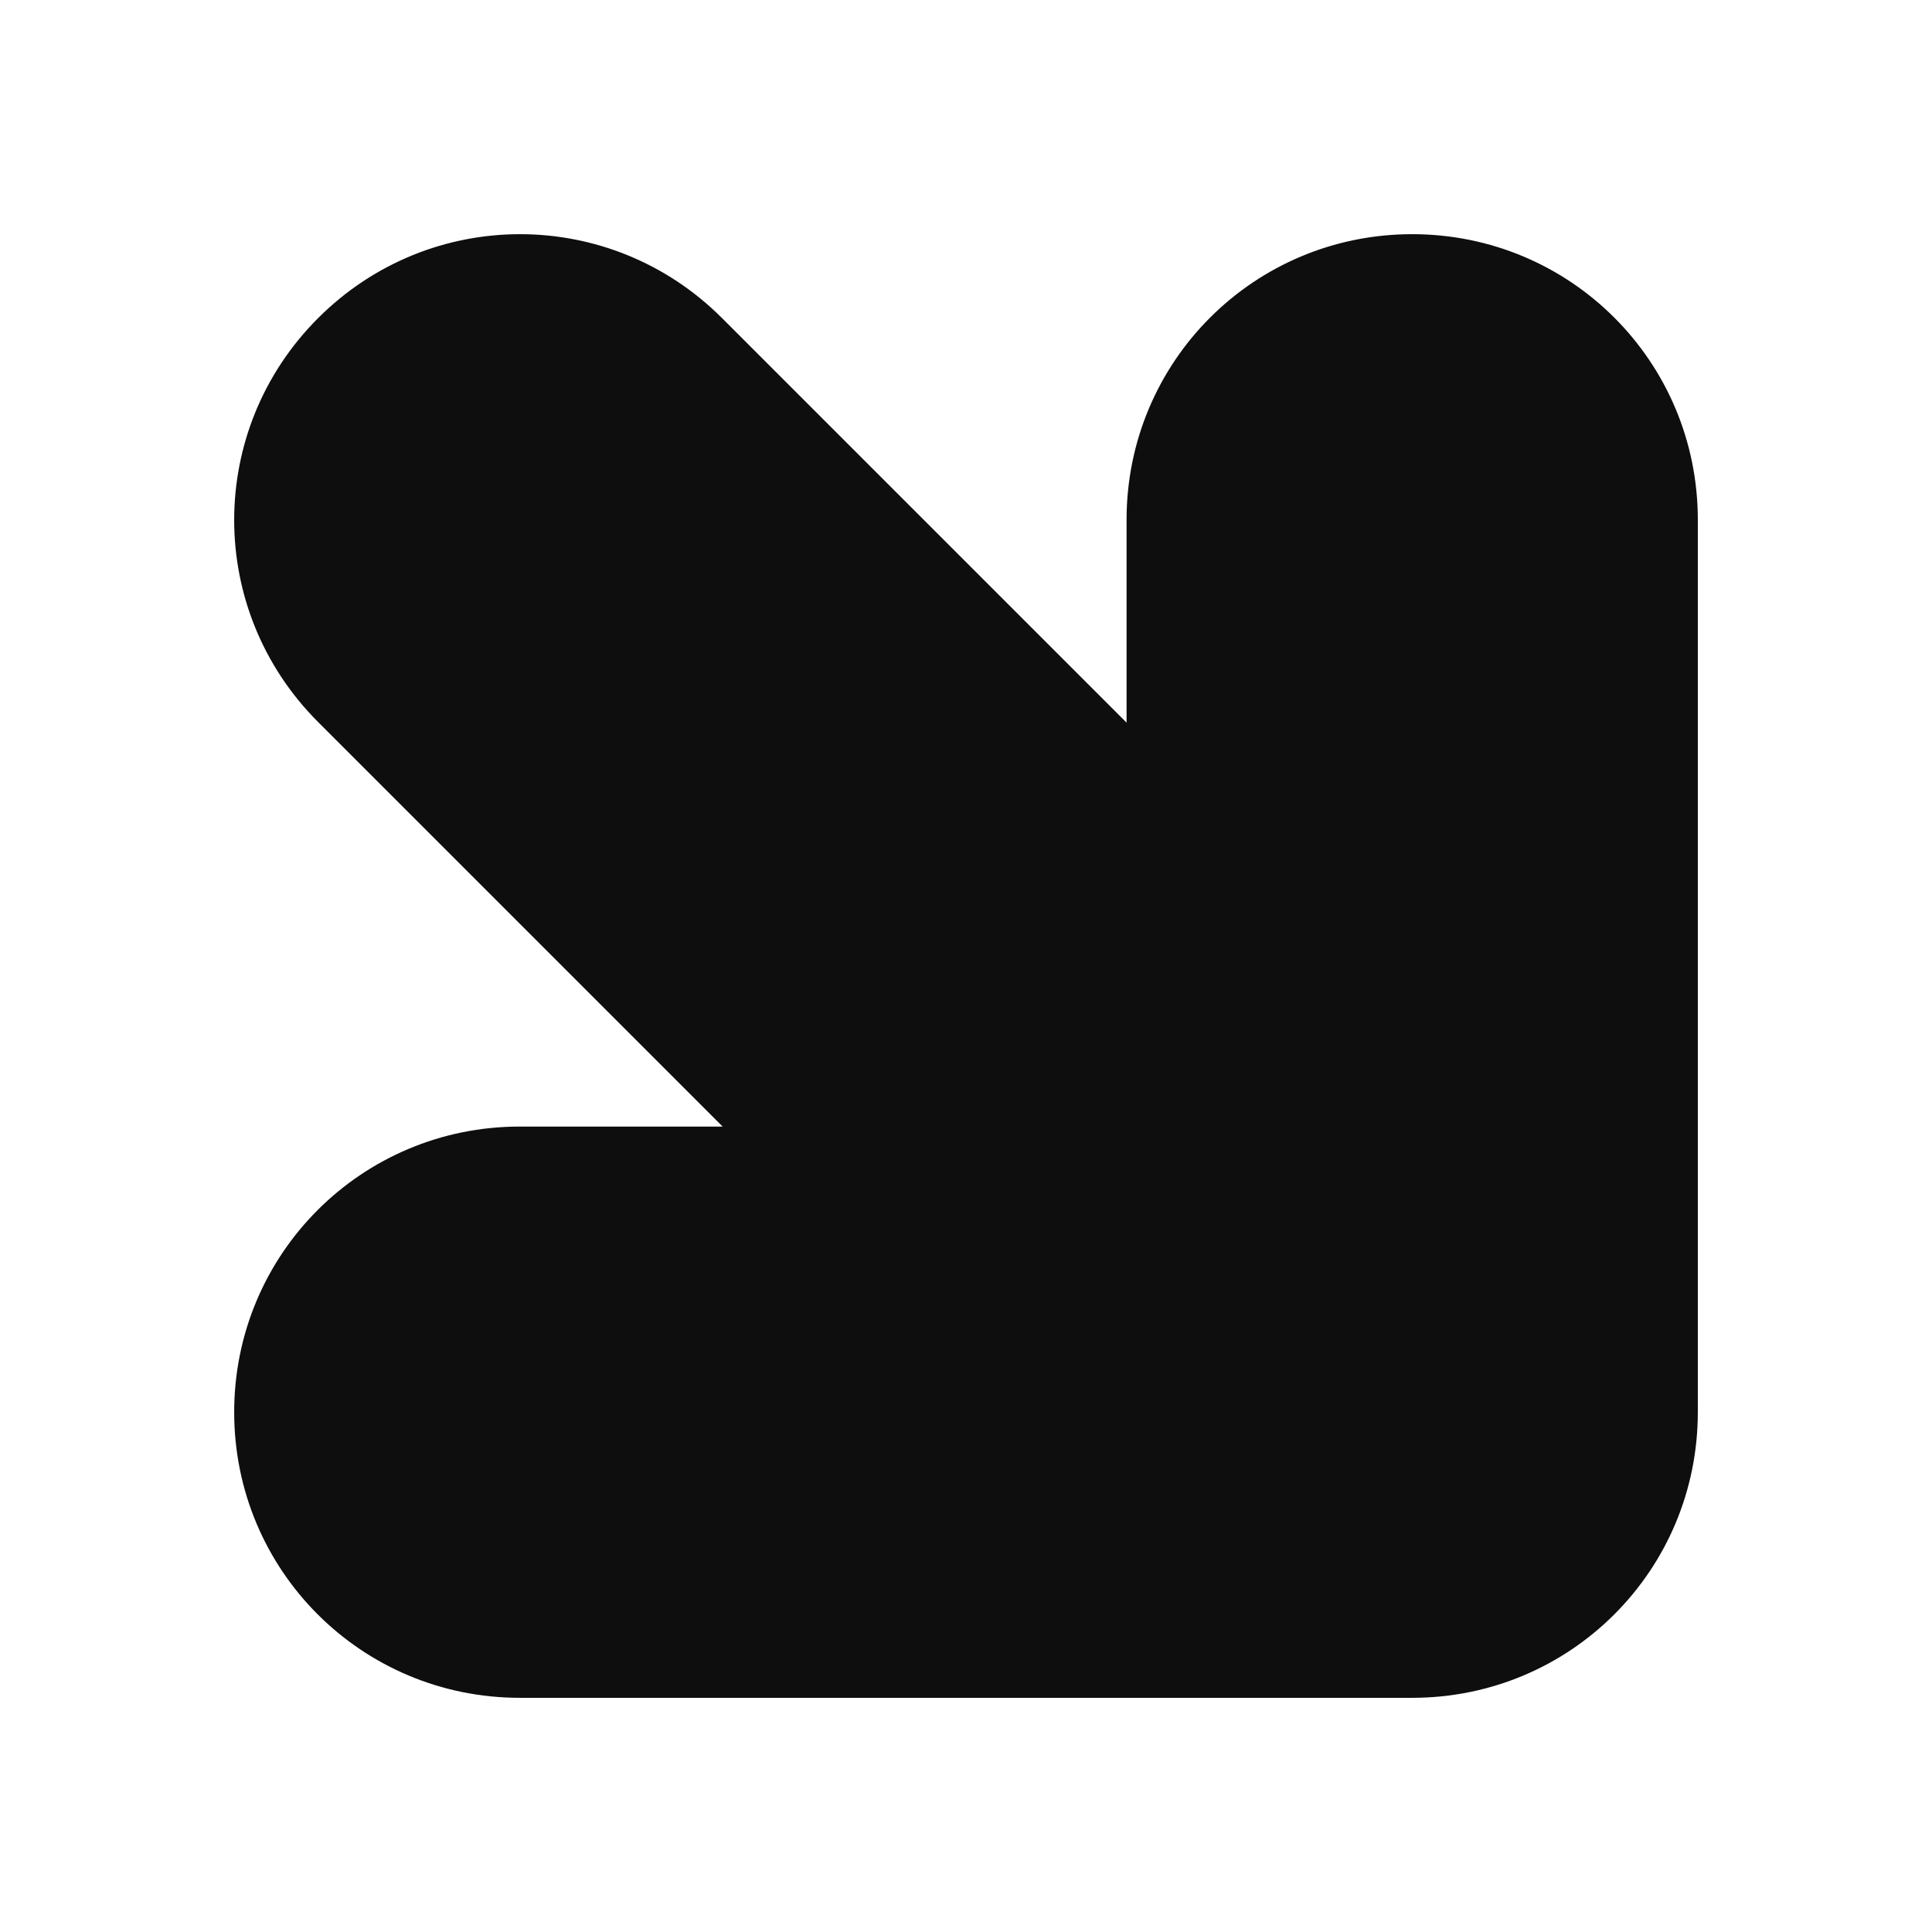
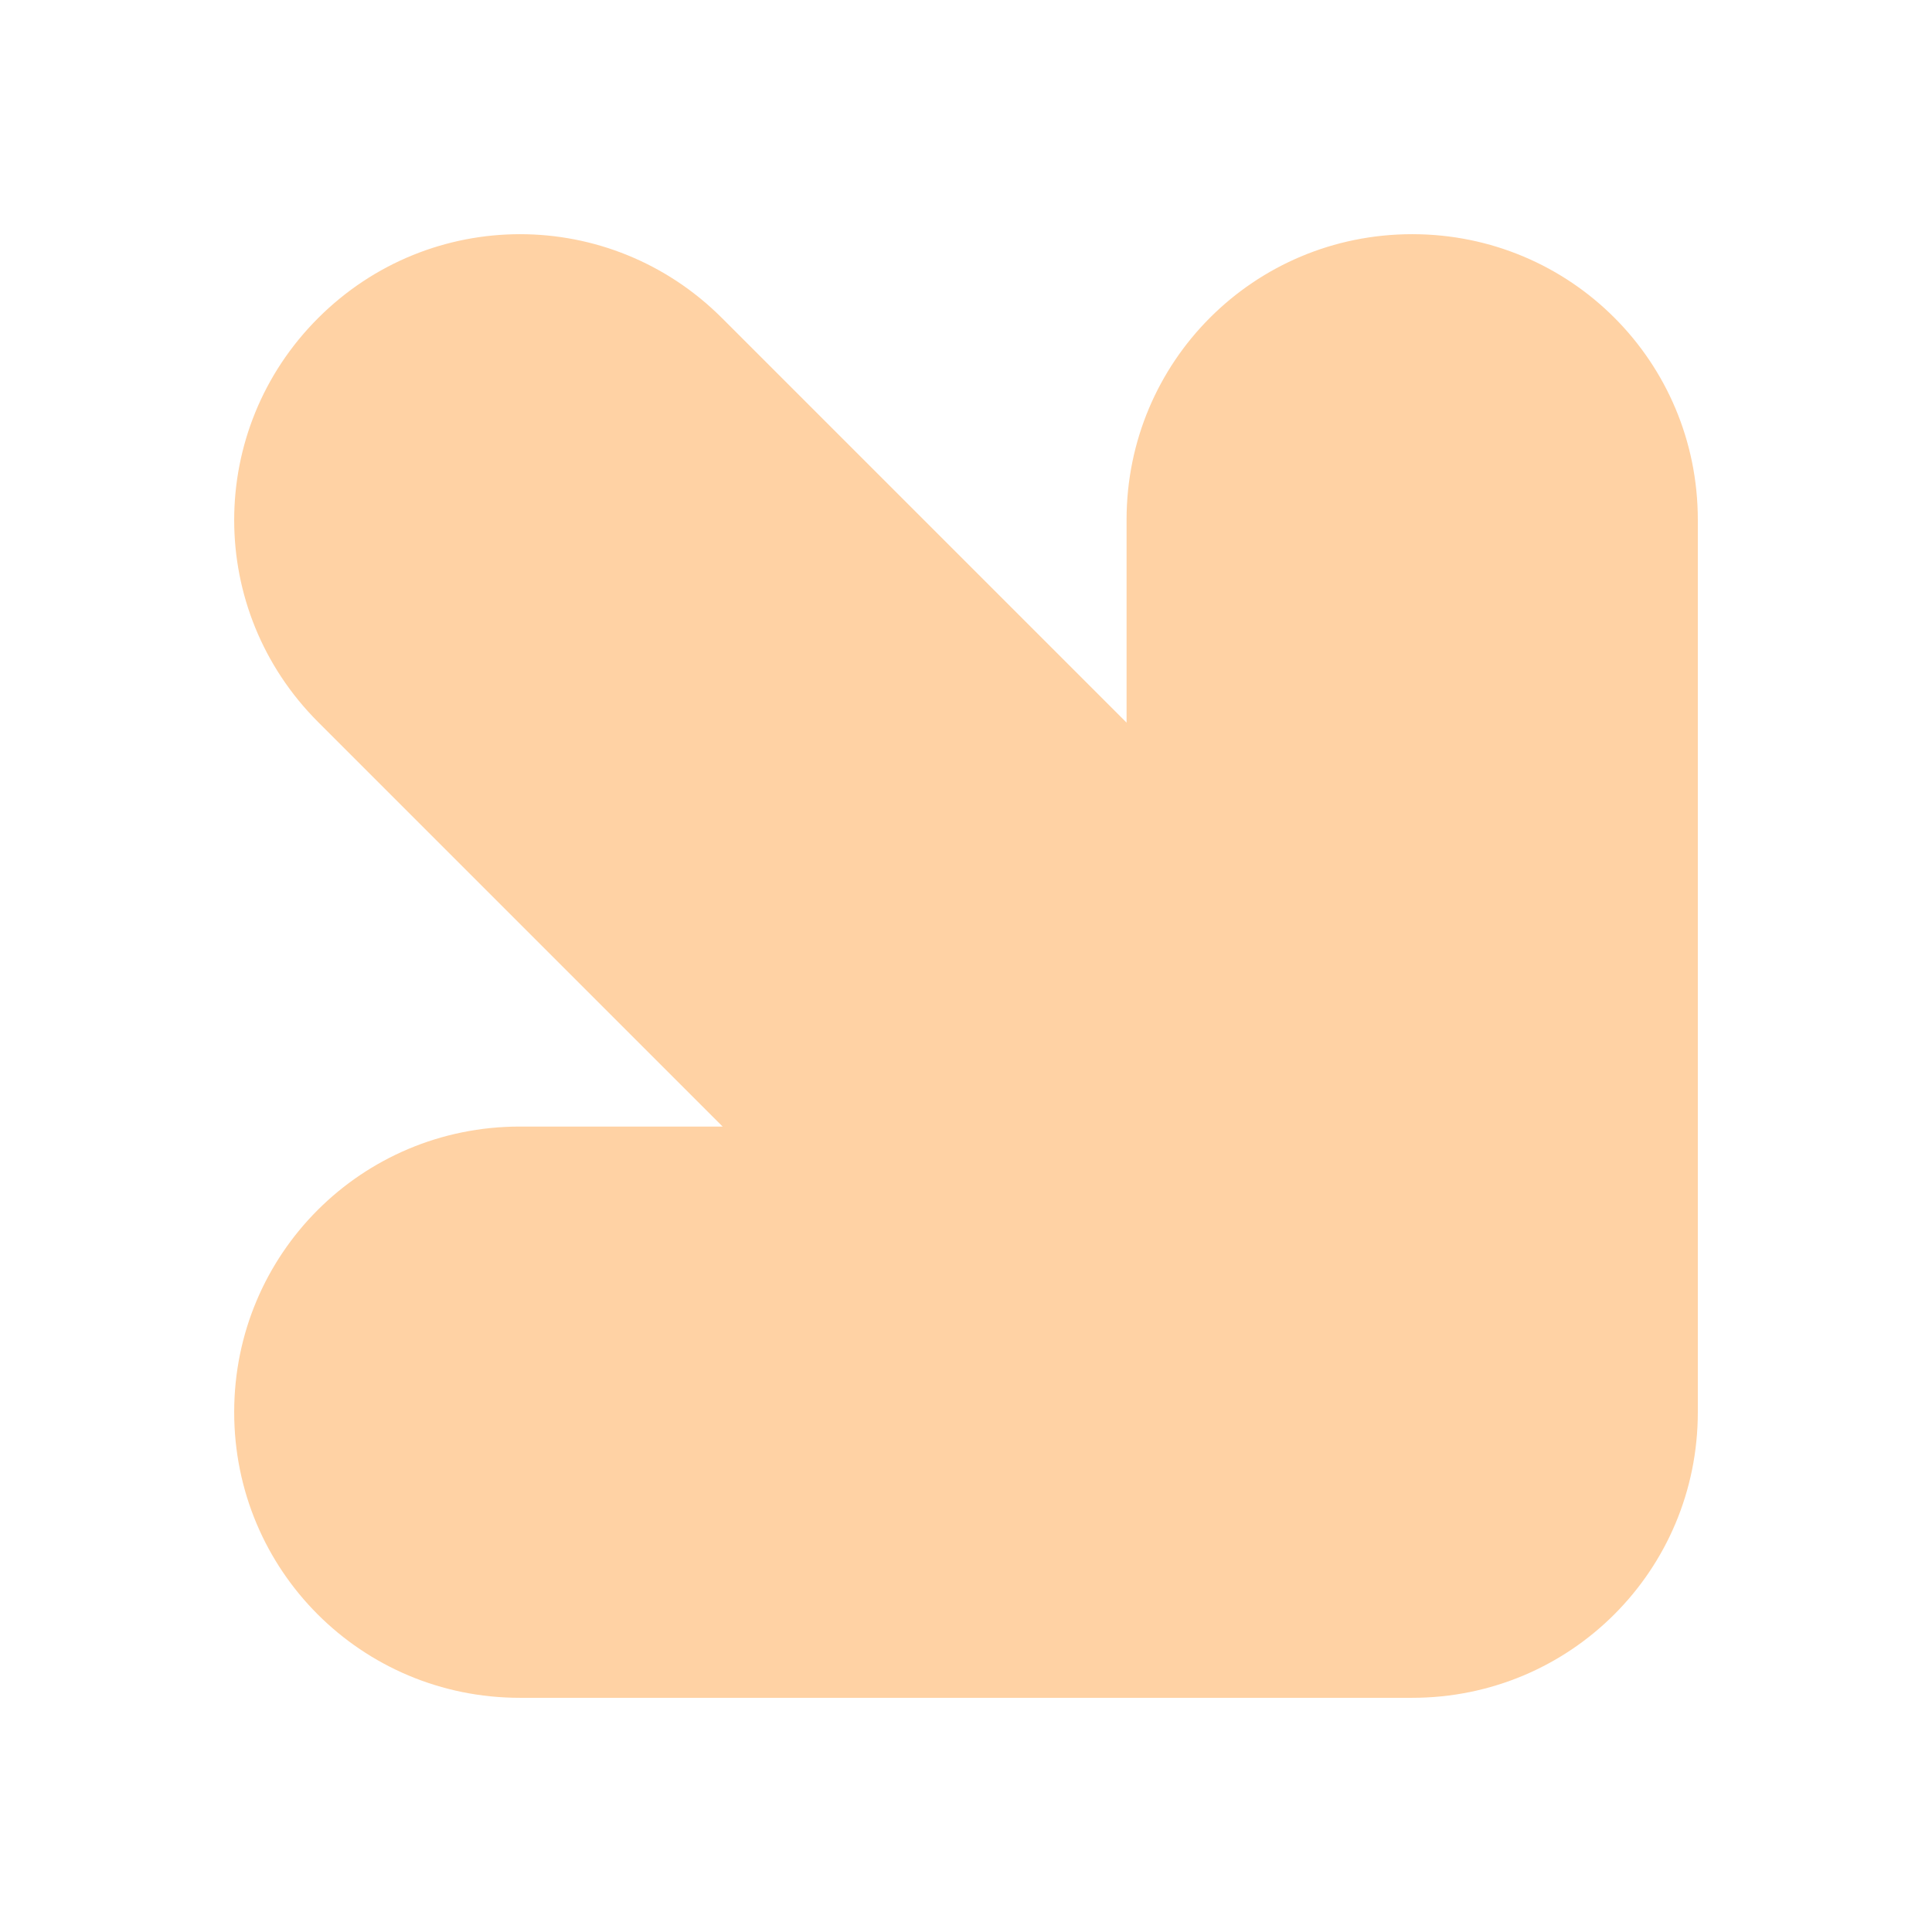
<svg xmlns="http://www.w3.org/2000/svg" width="512" height="512" viewBox="0 0 512 512" id="svg2" version="1.1">
  <defs id="defs4" />
  <g id="layer1" transform="translate(0,-540.3622)">
-     <path style="color:#000000;clip-rule:nonzero;display:inline;overflow:visible;visibility:visible;opacity:1;isolation:auto;mix-blend-mode:normal;color-interpolation:sRGB;color-interpolation-filters:linearRGB;solid-color:#000000;solid-opacity:1;fill:#0e0e0e;fill-opacity:1;fill-rule:evenodd;stroke:none;stroke-width:18;stroke-linecap:butt;stroke-linejoin:miter;stroke-miterlimit:4;stroke-dasharray:none;stroke-dashoffset:0;stroke-opacity:0.937;marker:none;color-rendering:auto;image-rendering:auto;shape-rendering:auto;text-rendering:auto;enable-background:accumulate" d="m 137.755,990.301 c -41.934,0 -75.694,-33.759 -75.694,-75.694 0,-41.934 33.759,-75.694 75.694,-75.694 l 53.749,0 L 84.299,731.709 c -29.652,-29.652 -29.652,-77.394 0,-107.047 29.652,-29.652 77.396,-29.652 107.048,0 l 107.205,107.205 0,-53.751 c 0,-41.934 33.759,-75.694 75.694,-75.694 41.934,0 75.694,33.759 75.694,75.694 l 0,236.491 c 0,41.934 -33.759,75.694 -75.694,75.694 l -236.491,0 z" id="rect4147-9-1-1-8" />
+     <path style="color:#000000;clip-rule:nonzero;display:inline;overflow:visible;visibility:visible;opacity:1;isolation:auto;mix-blend-mode:normal;color-interpolation:sRGB;color-interpolation-filters:linearRGB;solid-color:#000000;solid-opacity:1;fill:#ffac58;fill-opacity:0.542;fill-rule:evenodd;stroke:none;stroke-width:18;stroke-linecap:butt;stroke-linejoin:miter;stroke-miterlimit:4;stroke-dasharray:none;stroke-dashoffset:0;stroke-opacity:0.937;marker:none;color-rendering:auto;image-rendering:auto;shape-rendering:auto;text-rendering:auto;enable-background:accumulate" d="m 137.755,990.301 c -41.934,0 -75.694,-33.759 -75.694,-75.694 0,-41.934 33.759,-75.694 75.694,-75.694 l 53.749,0 L 84.299,731.709 c -29.652,-29.652 -29.652,-77.394 0,-107.047 29.652,-29.652 77.396,-29.652 107.048,0 l 107.205,107.205 0,-53.751 c 0,-41.934 33.759,-75.694 75.694,-75.694 41.934,0 75.694,33.759 75.694,75.694 l 0,236.491 c 0,41.934 -33.759,75.694 -75.694,75.694 l -236.491,0 z" id="rect4147-9-1-1-8" />
  </g>
</svg>
